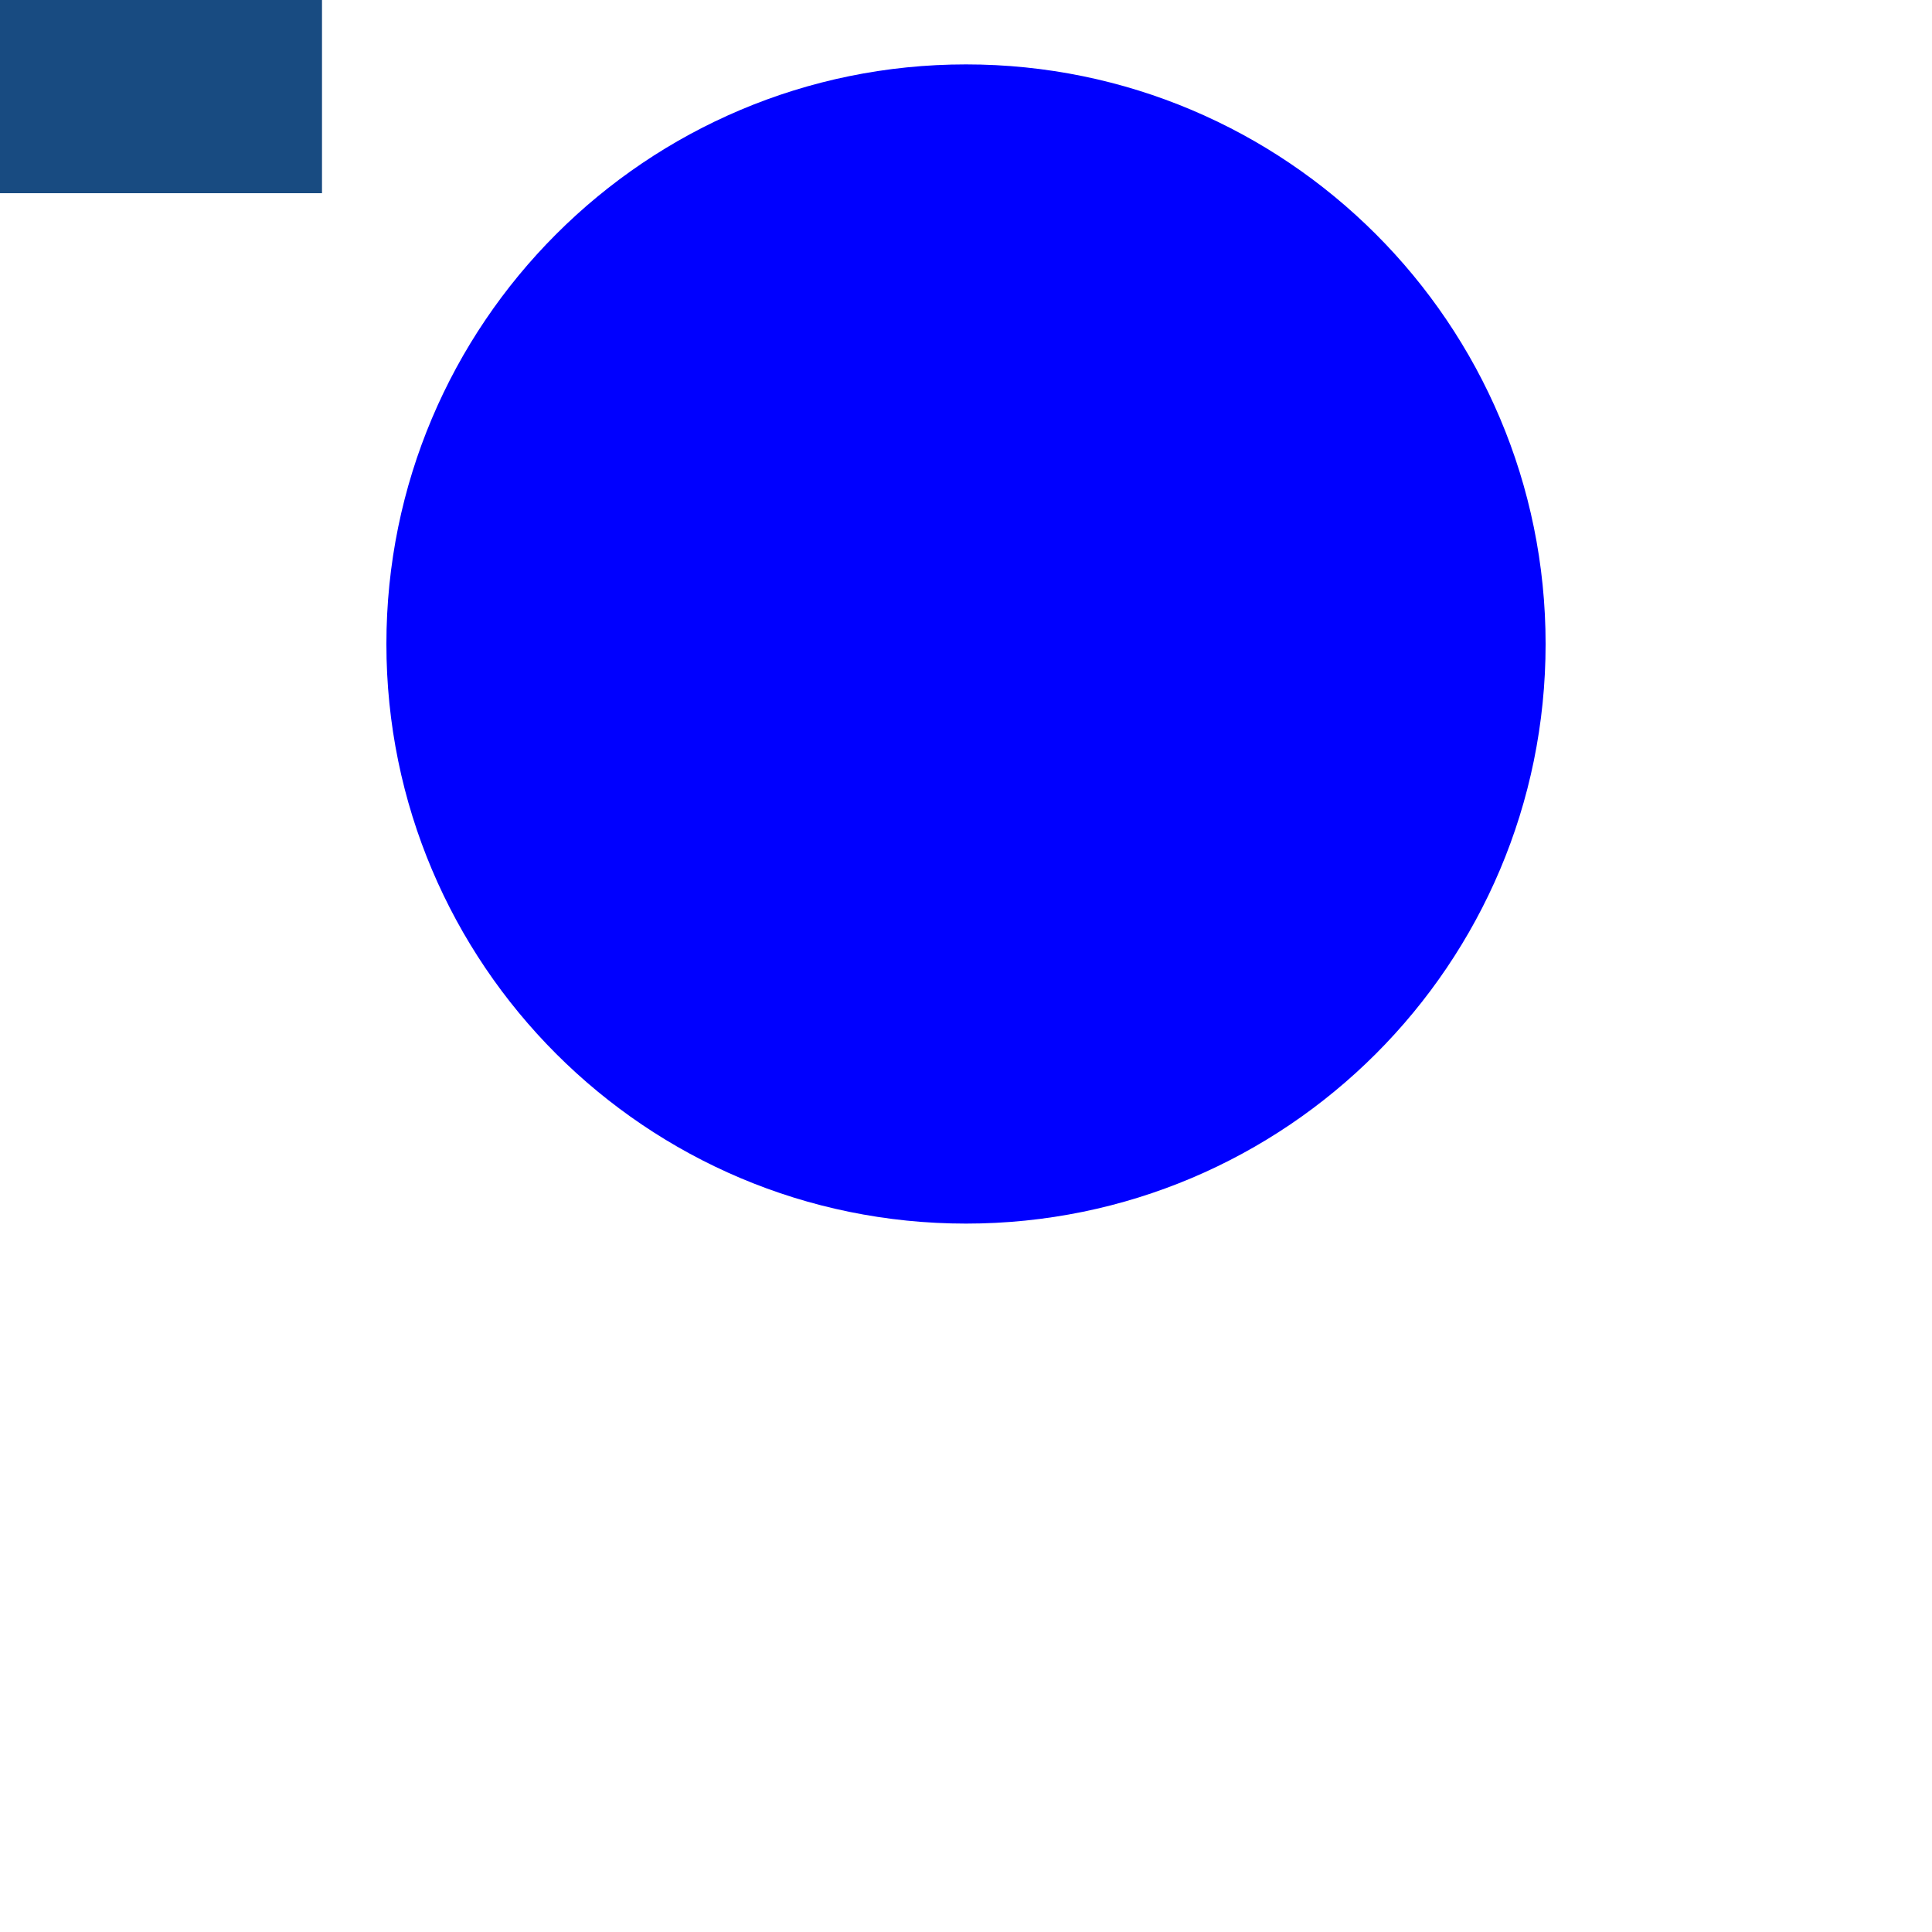
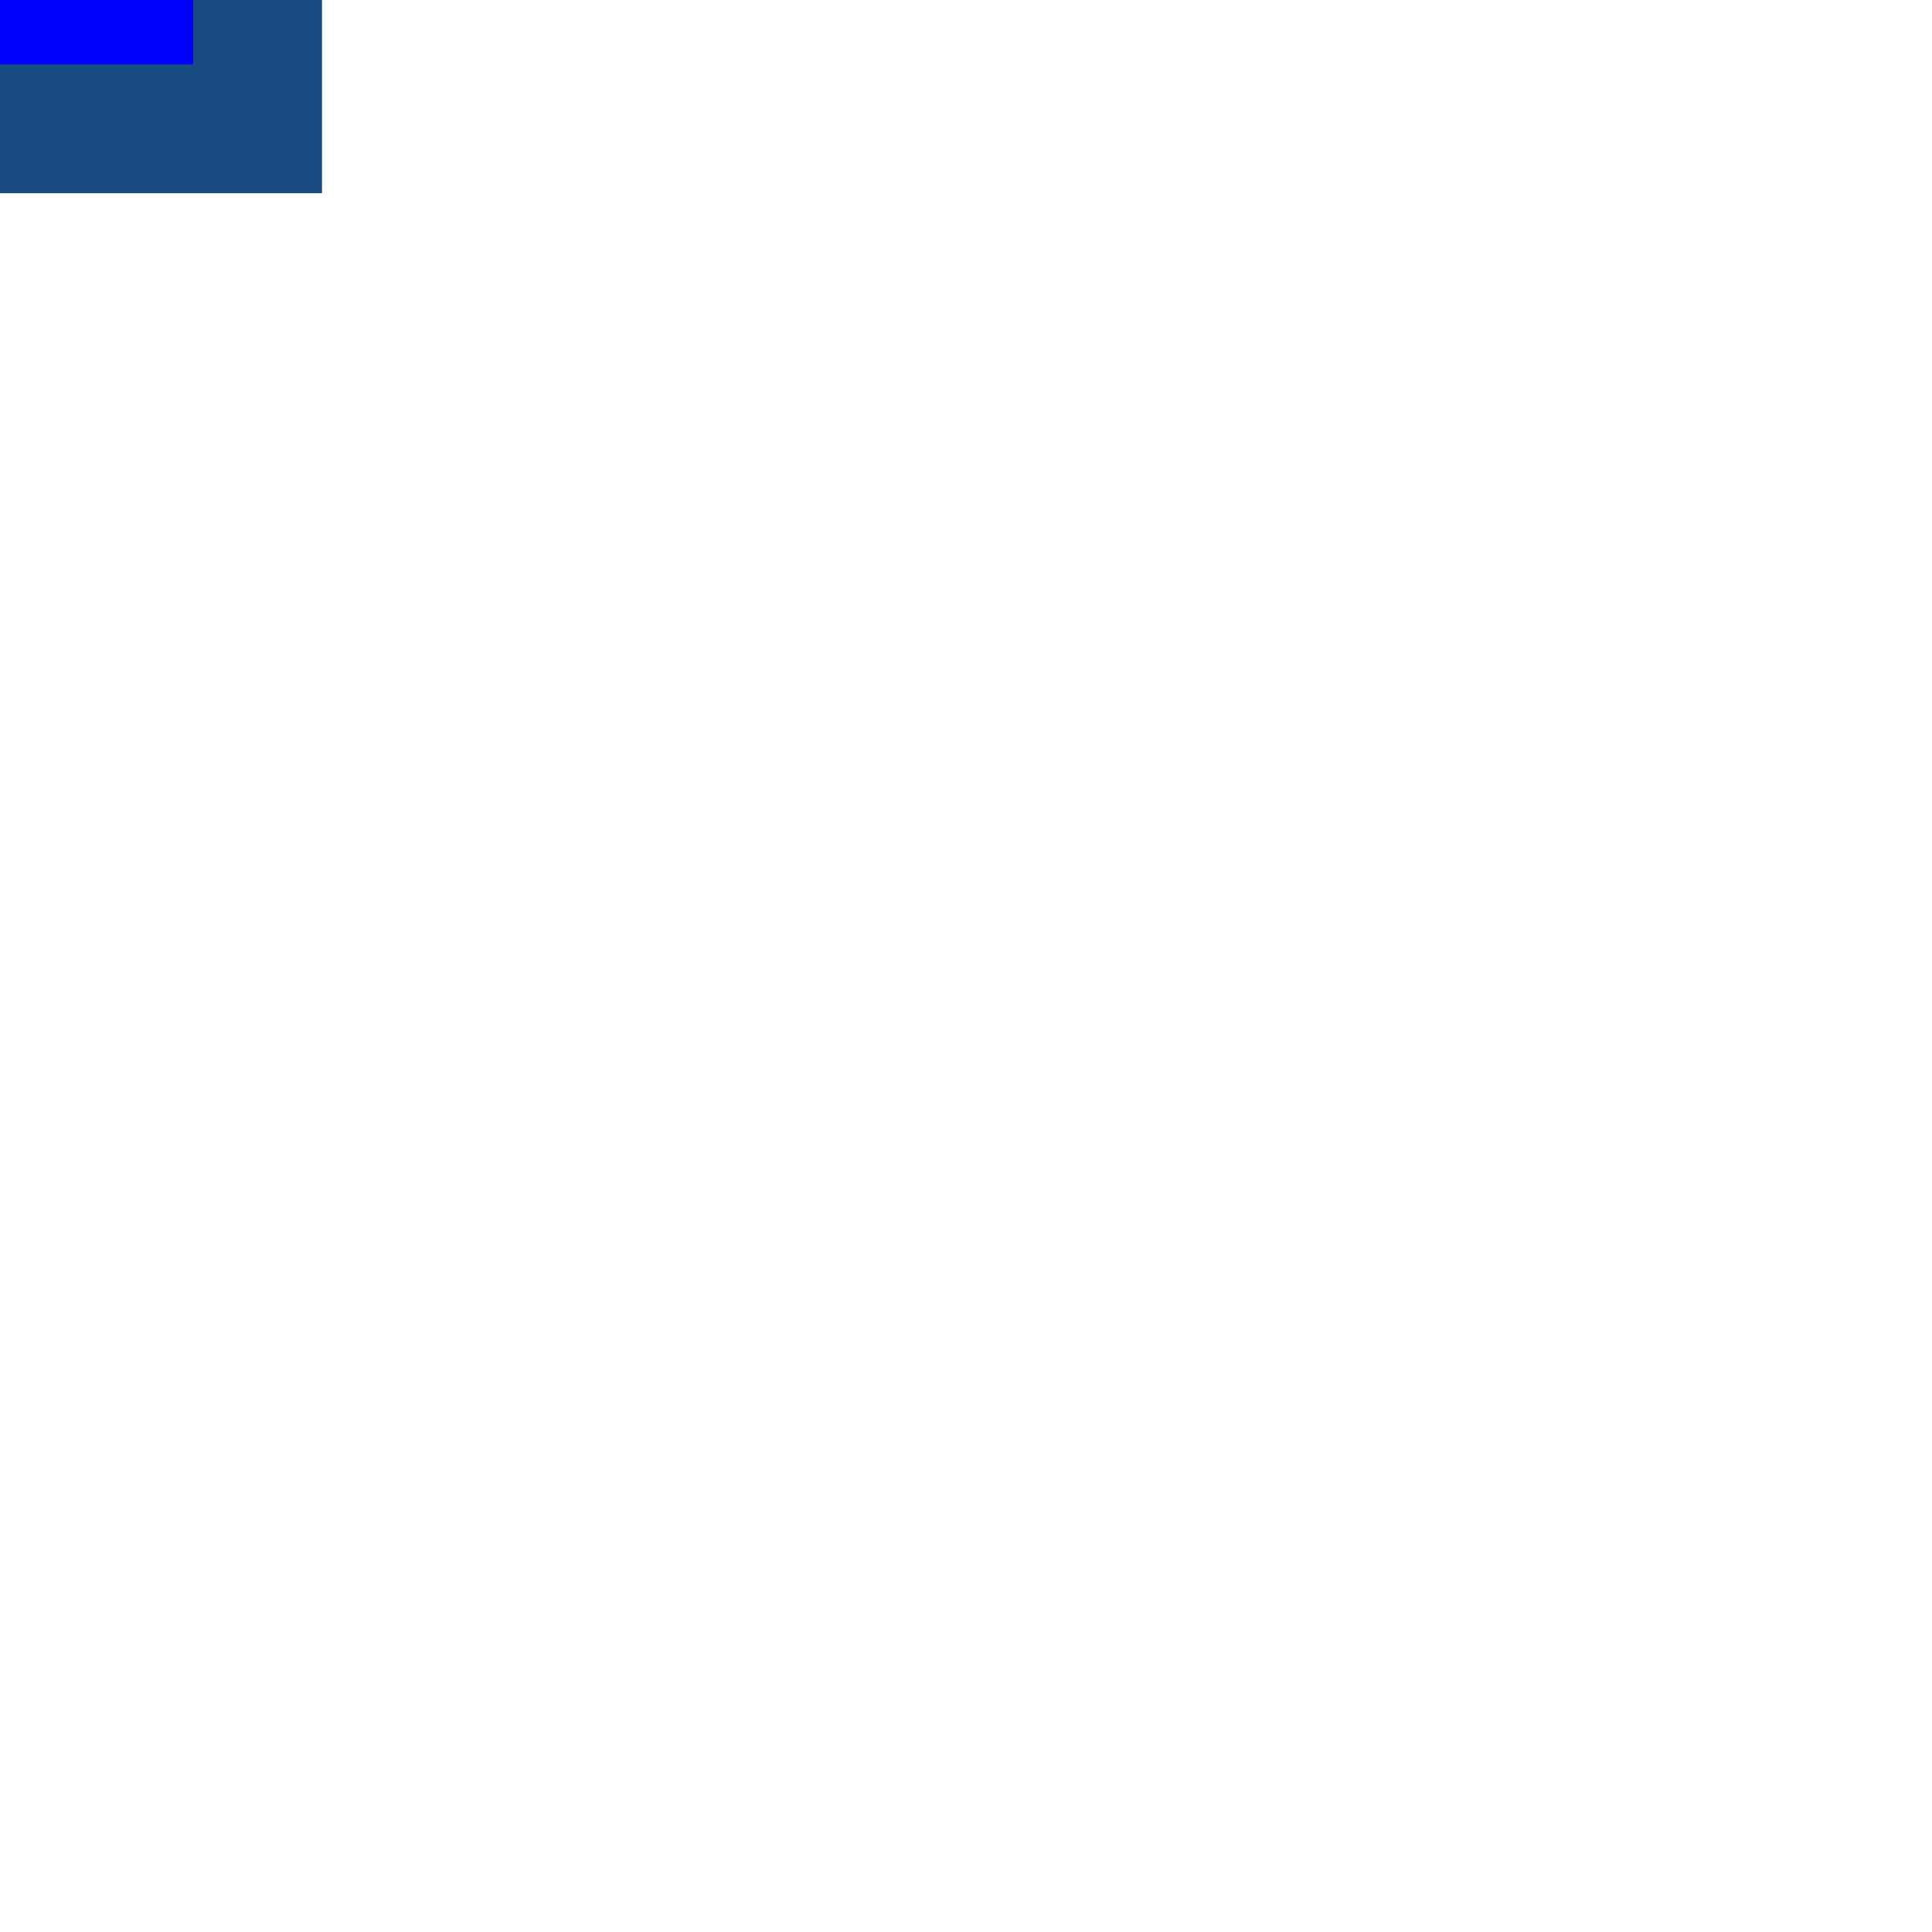
<svg xmlns="http://www.w3.org/2000/svg" version="1.1" baseProfile="full" width="300" height="300">
-   <rect width="50" height="30" fill="#184b81" />
-   <circle cx="150" cy="100" r="90" fill="blue" />
+   <g fill-rule="evenodd" fill="blue">
+     <rect width="50" height="30" fill="#184b81" />
+     <rect width="30" height="10" />
+   </g>
</svg>
